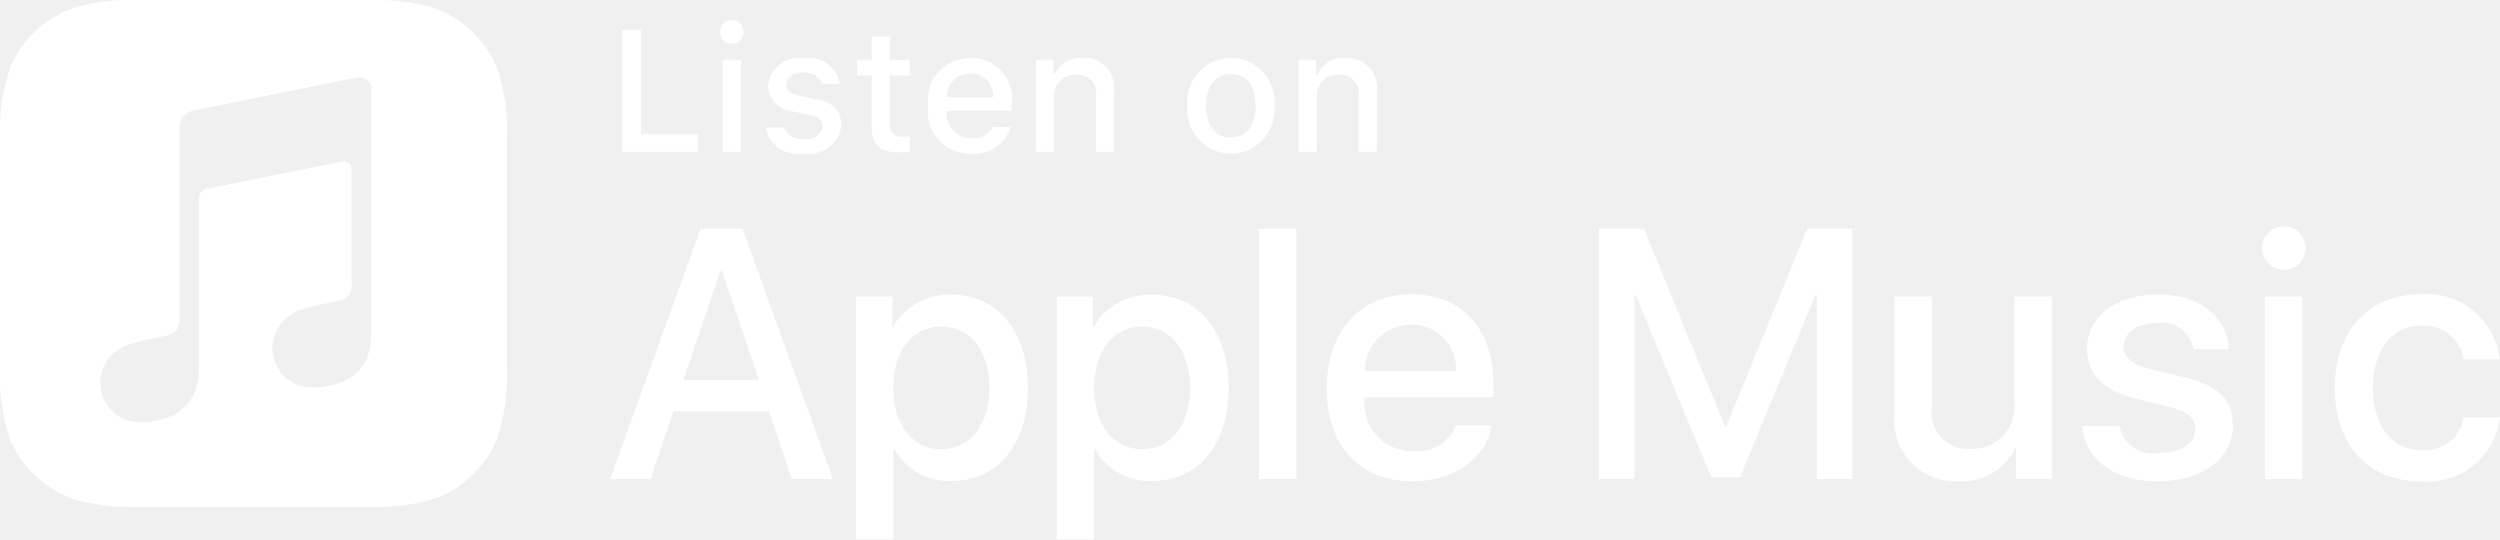
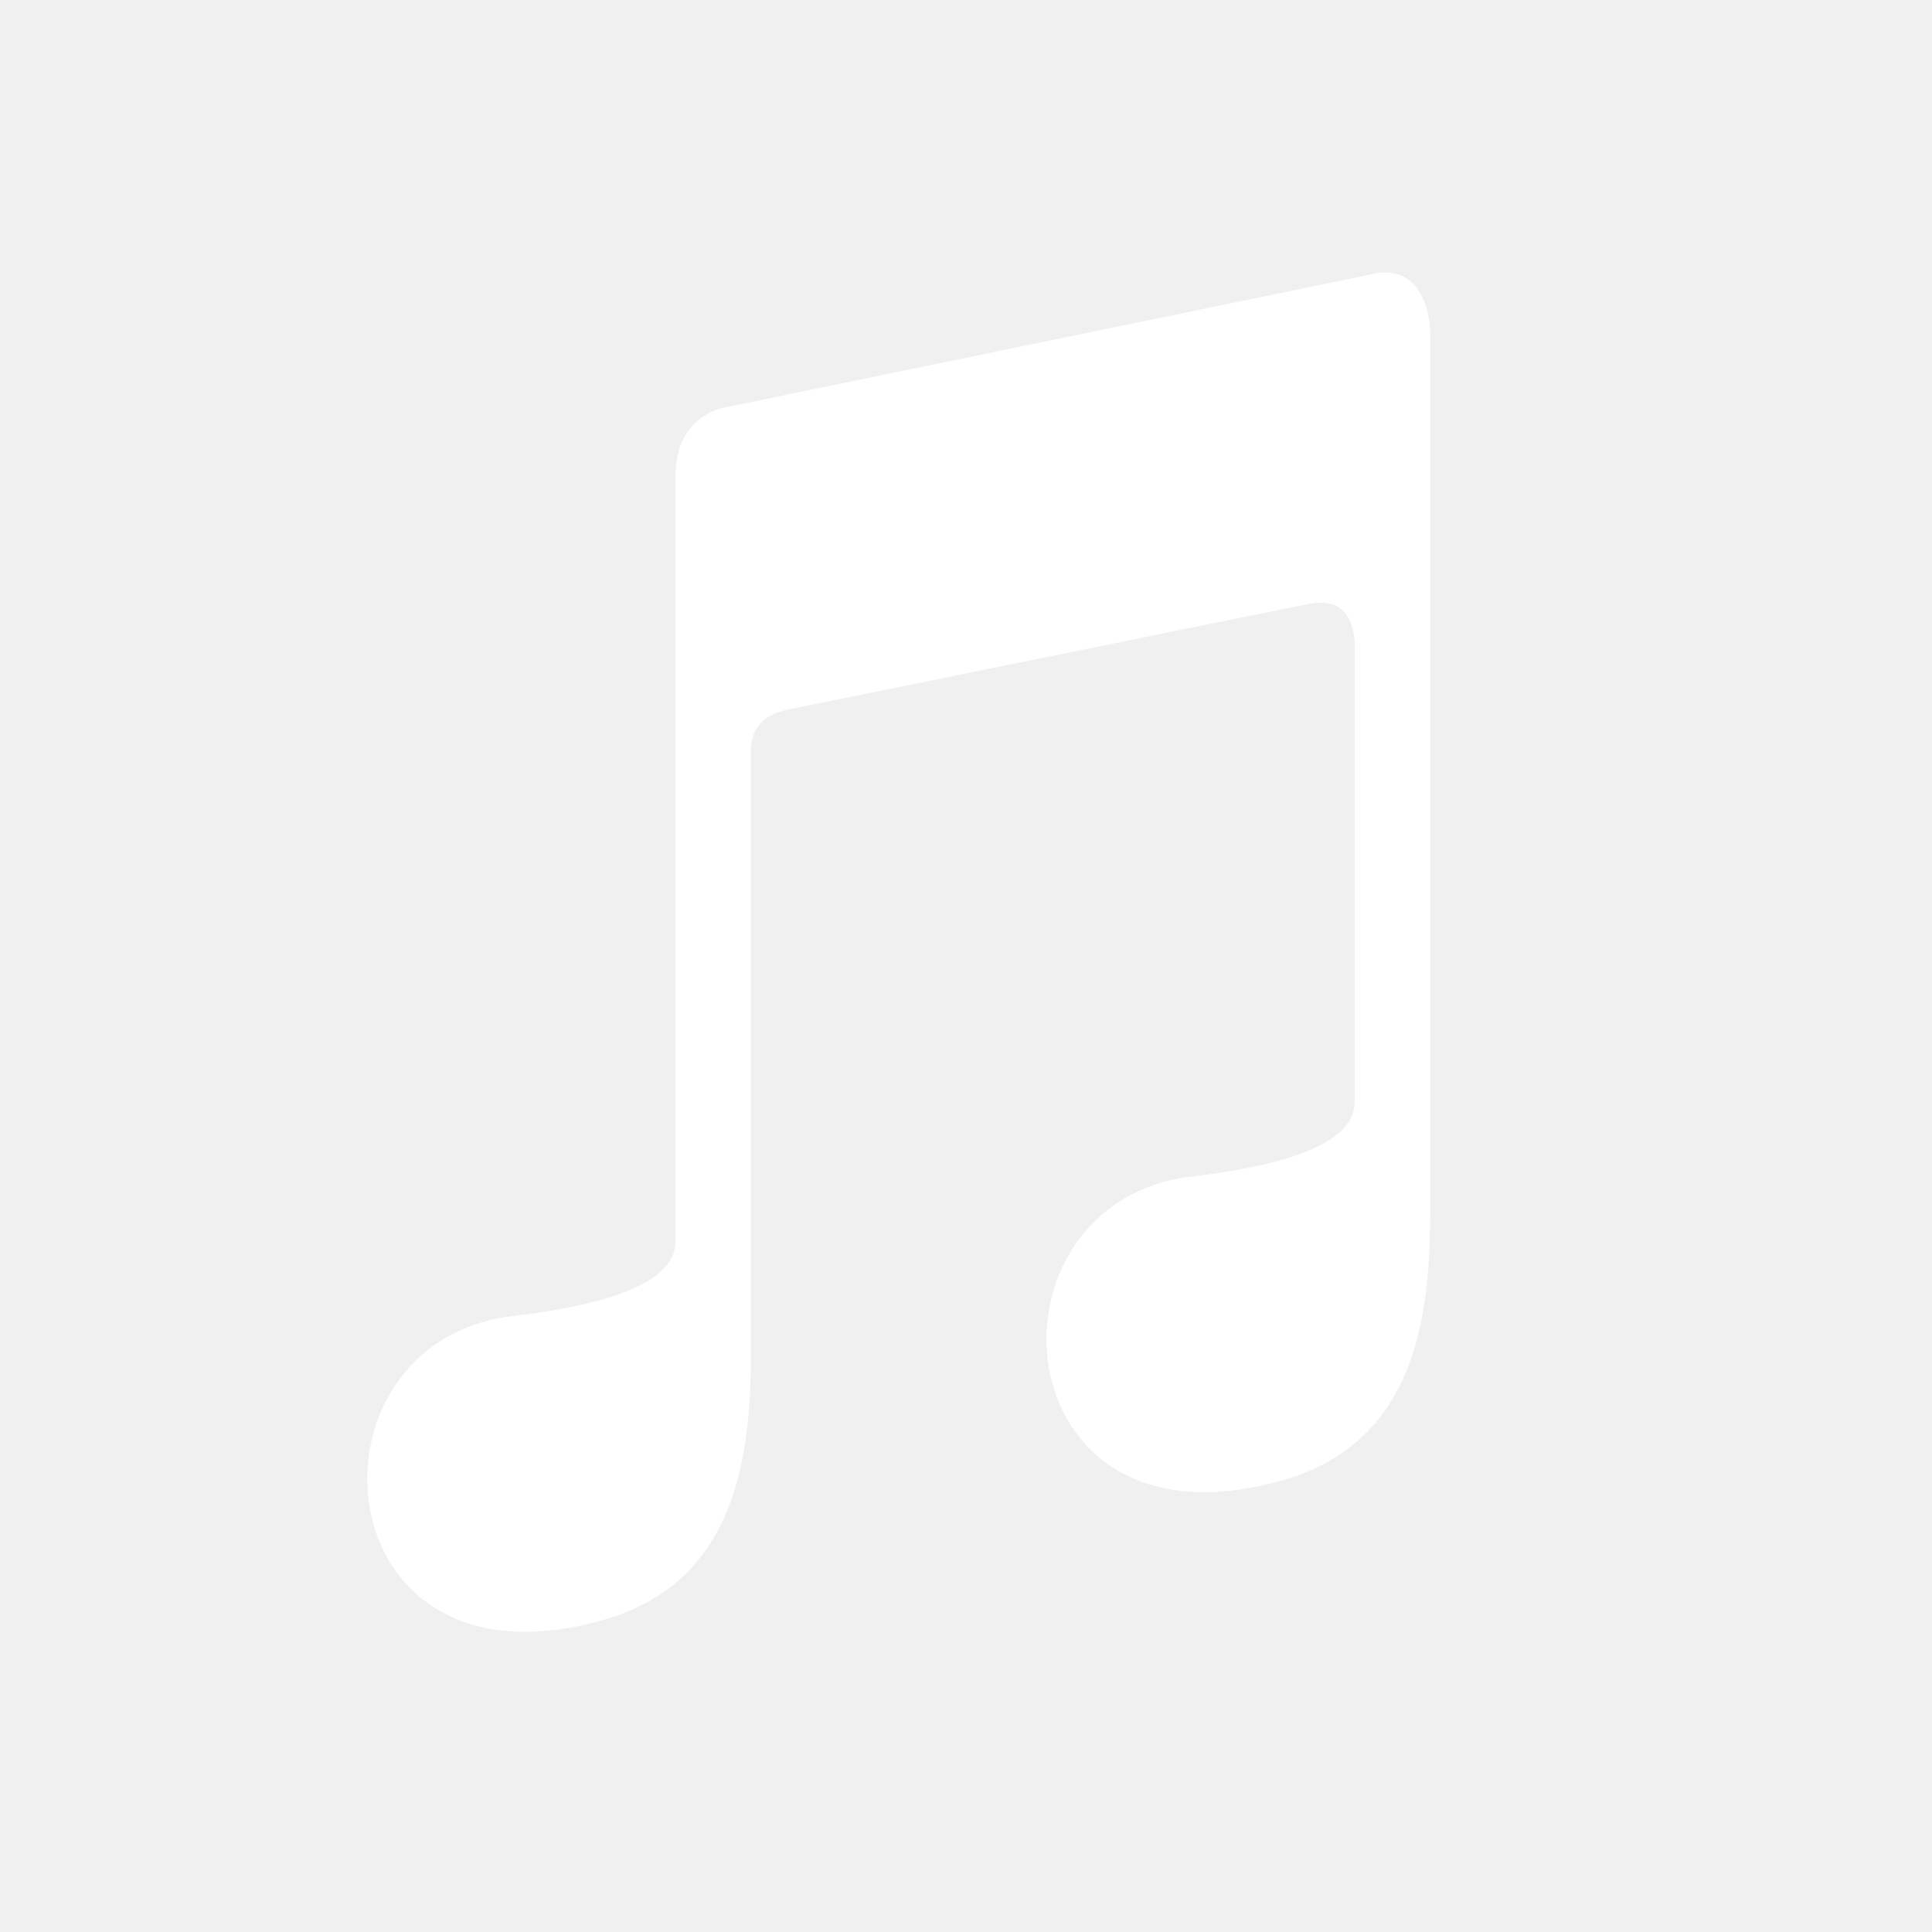
- <svg xmlns="http://www.w3.org/2000/svg" id="Artwork" width="43.777mm" height="9.446mm" viewBox="0 0 124.092 26.776">
+ <svg xmlns="http://www.w3.org/2000/svg" version="1.1" id="Layer_1" x="0px" y="0px" viewBox="0 0 122.88 122.88" style="enable-background:new 0 0 122.88 122.88" xml:space="preserve">
+   <style type="text/css">
+     
+     .st1{fill:#FFFFFF;}
+     
+   </style>
  <g>
-     <g id="_Group_" data-name="&lt;Group&gt;">
-       <g id="_Group_2" data-name="&lt;Group&gt;">
-         <path id="_Compound_Path_" data-name="&lt;Compound Path&gt;" d="M38.166,20.42H33.429l-1.137,3.359H30.285l4.487-12.427h2.084L41.344,23.779H39.303Zm-4.246-1.55H37.675l-1.852-5.451H35.772Z" style="fill: #fff" />
-         <path id="_Compound_Path_2" data-name="&lt;Compound Path&gt;" d="M51.024,19.249c0,2.817-1.507,4.625-3.781,4.625a3.071,3.071,0,0,1-2.851-1.585H44.35v4.487h-1.86V14.719h1.8v1.508h0.034A3.211,3.211,0,0,1,47.209,14.624C49.509,14.624,51.024,16.441,51.024,19.249Zm-1.912,0c0-1.834-.947-3.04-2.394-3.04-1.421,0-2.377,1.231-2.377,3.04,0,1.826.956,3.049,2.377,3.049C48.165,22.298,49.112,21.101,49.112,19.249Z" style="fill: #fff" />
-         <path id="_Compound_Path_3" data-name="&lt;Compound Path&gt;" d="M60.989,19.249c0,2.817-1.507,4.625-3.781,4.625a3.071,3.071,0,0,1-2.851-1.585H54.314v4.487H52.454V14.719h1.8v1.508H54.288a3.211,3.211,0,0,1,2.885-1.602C59.473,14.624,60.989,16.441,60.989,19.249Zm-1.912,0c0-1.834-.947-3.04-2.394-3.04-1.421,0-2.377,1.231-2.377,3.04,0,1.826.956,3.049,2.377,3.049C58.13,22.298,59.077,21.101,59.077,19.249Z" style="fill: #fff" />
-         <path id="_Compound_Path_4" data-name="&lt;Compound Path&gt;" d="M62.488,11.352h1.86V23.779H62.488V11.352Z" style="fill: #fff" />
-         <path id="_Compound_Path_5" data-name="&lt;Compound Path&gt;" d="M74.028,21.118c-0.25,1.644-1.852,2.773-3.901,2.773-2.635,0-4.272-1.766-4.272-4.599,0-2.842,1.645-4.685,4.194-4.685,2.506,0,4.082,1.722,4.082,4.469v0.637H67.733v0.113A2.36,2.36,0,0,0,70.17,22.393a2.051,2.051,0,0,0,2.093-1.275h1.766Zm-6.287-2.704h4.53a2.179,2.179,0,0,0-2.222-2.3A2.294,2.294,0,0,0,67.741,18.414Z" style="fill: #fff" />
-         <path id="_Compound_Path_6" data-name="&lt;Compound Path&gt;" d="M90.176,23.779V14.632H90.117l-3.747,9.052H84.94l-3.755-9.052H81.125v9.146h-1.757V11.352h2.23l4.023,9.809h0.069l4.013-9.809h2.239V23.779H90.176Z" style="fill: #fff" />
-         <path id="_Compound_Path_7" data-name="&lt;Compound Path&gt;" d="M101.848,23.779h-1.782V22.221H100.022a2.83,2.83,0,0,1-2.808,1.662,3.021,3.021,0,0,1-3.177-3.35v-5.814h1.86v5.452a1.807,1.807,0,0,0,1.937,2.109,2.099,2.099,0,0,0,2.153-2.343V14.719h1.86v9.06Z" style="fill: #fff" />
-         <path id="_Compound_Path_8" data-name="&lt;Compound Path&gt;" d="M107.138,14.615c2.006,0,3.445,1.112,3.487,2.714H108.878a1.561,1.561,0,0,0-1.791-1.292c-1.008,0-1.68.465-1.68,1.171,0,0.542.448,0.904,1.387,1.137l1.524,0.353c1.826,0.44,2.515,1.112,2.515,2.438,0,1.636-1.55,2.756-3.763,2.756-2.136,0-3.575-1.094-3.713-2.748h1.843A1.687,1.687,0,0,0,107.156,22.479c1.11,0,1.809-.457,1.809-1.18,0-.559-0.344-0.861-1.292-1.102l-1.619-.396c-1.636-.396-2.463-1.231-2.463-2.488C103.59,15.71,105.028,14.615,107.138,14.615Z" style="fill: #fff" />
-         <path id="_Compound_Path_9" data-name="&lt;Compound Path&gt;" d="M112.282,12.333a1.081,1.081,0,1,1,1.076,1.059A1.064,1.064,0,0,1,112.282,12.333Zm0.146,2.385h1.86v9.06h-1.86V14.719Z" style="fill: #fff" />
-         <path id="_Compound_Path_10" data-name="&lt;Compound Path&gt;" d="M122.301,17.836a2.002,2.002,0,0,0-2.136-1.671c-1.43,0-2.377,1.198-2.377,3.083,0,1.929.955,3.092,2.394,3.092a1.951,1.951,0,0,0,2.119-1.628h1.791a3.622,3.622,0,0,1-3.927,3.179c-2.584,0-4.272-1.766-4.272-4.643,0-2.816,1.688-4.642,4.255-4.642a3.642,3.642,0,0,1,3.927,3.229h-1.774Z" style="fill: #fff" />
-       </g>
-       <path id="_Compound_Path_11" data-name="&lt;Compound Path&gt;" d="M24.665,3.353a5.326,5.326,0,0,0-3.381-3.033A10.956,10.956,0,0,0,18.243,0H6.92A10.956,10.956,0,0,0,3.879.32a5.326,5.326,0,0,0-3.381,3.033A9.863,9.863,0,0,0,0,6.92V18.243a9.863,9.863,0,0,0,.498,3.567,5.326,5.326,0,0,0,3.381,3.033,10.956,10.956,0,0,0,3.041.32H18.243a10.956,10.956,0,0,0,3.041-.32,5.326,5.326,0,0,0,3.381-3.033,9.863,9.863,0,0,0,.498-3.567V6.92A9.863,9.863,0,0,0,24.665,3.353Zm-6.309,13.953a2.333,2.333,0,0,1-.367.863,2.195,2.195,0,0,1-.688.637,2.744,2.744,0,0,1-.874.318,3.345,3.345,0,0,1-1.349.068,1.879,1.879,0,0,1-.908-0.461,1.956,1.956,0,0,1-.099-2.81,2.181,2.181,0,0,1,.816-0.525,8.537,8.537,0,0,1,1.384-.35q0.244-.049.488-0.098a0.848,0.848,0,0,0,.546-0.279,0.913,0.913,0,0,0,.152-0.62l0-5.545c0-.424-0.19-0.54-0.595-0.462-0.289.056-6.506,1.31-6.506,1.31a0.517,0.517,0,0,0-.474.634l0,8.125a4.279,4.279,0,0,1-.084.92,2.334,2.334,0,0,1-.367.863,2.194,2.194,0,0,1-.688.637,2.754,2.754,0,0,1-.874.322,3.345,3.345,0,0,1-1.349.068,1.886,1.886,0,0,1-.908-0.466,1.991,1.991,0,0,1-.099-2.81,2.18,2.18,0,0,1,.816-0.525,8.539,8.539,0,0,1,1.384-.35q0.244-.049.488-0.098a0.848,0.848,0,0,0,.546-0.279,0.916,0.916,0,0,0,.165-0.616V6.422a1.651,1.651,0,0,1,.017-0.252,0.76,0.76,0,0,1,.252-0.486A1.044,1.044,0,0,1,9.647,5.474l0.003-.001,7.479-1.509c0.065-.013.605-0.109,0.666-0.114a0.568,0.568,0,0,1,.631.661l0,11.87A4.304,4.304,0,0,1,18.356,17.307Z" style="fill: #fff" />
-     </g>
    <g>
-       <path d="M34.652,7.535H30.875V1.48h0.939V6.671h2.837V7.535Z" style="fill: #fff" />
-       <path d="M35.741,1.615a0.585,0.585,0,1,1,.583.55A0.556,0.556,0,0,1,35.741,1.615Zm0.135,1.351h0.897V7.535H35.875V2.965Z" style="fill: #fff" />
-       <path d="M39.895,2.877a1.559,1.559,0,0,1,1.788,1.284H40.819a0.843,0.843,0,0,0-.924-0.55,0.755,0.755,0,0,0-.885.596c0,0.273.23,0.445,0.726,0.559l0.76,0.176A1.289,1.289,0,0,1,41.771,6.188a1.639,1.639,0,0,1-1.893,1.436,1.618,1.618,0,0,1-1.875-1.301h0.901a0.928,0.928,0,0,0,.995.57,0.809,0.809,0,0,0,.961-0.616A0.665,0.665,0,0,0,40.189,5.718l-0.797-.185A1.304,1.304,0,0,1,38.121,4.258,1.552,1.552,0,0,1,39.895,2.877Z" style="fill: #fff" />
-       <path d="M44.169,1.828v1.158h0.99V3.746H44.169V6.096a0.576,0.576,0,0,0,.646.688A2.955,2.955,0,0,0,45.16,6.763V7.514a2.903,2.903,0,0,1-.491.047c-1.003,0-1.401-.353-1.401-1.234V3.746H42.541V2.987h0.726V1.828h0.902Z" style="fill: #fff" />
-       <path d="M50.16,6.301A1.856,1.856,0,0,1,48.179,7.623a2.076,2.076,0,0,1-2.111-2.358,2.108,2.108,0,0,1,2.106-2.388,2.012,2.012,0,0,1,2.04,2.304V5.495H46.987V5.546a1.207,1.207,0,0,0,1.217,1.31,1.095,1.095,0,0,0,1.087-.555h0.869ZM46.987,4.828h2.309a1.103,1.103,0,0,0-1.125-1.183A1.168,1.168,0,0,0,46.987,4.828Z" style="fill: #fff" />
-       <path d="M51.419,2.965h0.869V3.692H52.356a1.367,1.367,0,0,1,1.363-.814,1.487,1.487,0,0,1,1.582,1.699v2.959H54.399V4.803a0.92,0.92,0,0,0-.986-1.099,1.048,1.048,0,0,0-1.091,1.158V7.535H51.419V2.965Z" style="fill: #fff" />
-       <path d="M58.941,5.248a2.165,2.165,0,1,1,4.31,0A2.165,2.165,0,1,1,58.941,5.248Zm3.383,0c0-.99-0.445-1.569-1.226-1.569-0.785,0-1.226.579-1.226,1.569,0,0.999.44,1.573,1.226,1.573C61.878,6.822,62.324,6.242,62.324,5.248Z" style="fill: #fff" />
-       <path d="M64.457,2.965h0.869V3.692h0.067a1.367,1.367,0,0,1,1.363-.814,1.487,1.487,0,0,1,1.582,1.699v2.959H67.436V4.803a0.92,0.92,0,0,0-.986-1.099,1.048,1.048,0,0,0-1.091,1.158V7.535H64.457V2.965Z" style="fill: #fff" />
+       <path class="st1" d="M47.76,86.16v-38.4c0-1.44,0.8-2.32,2.4-2.64l33.12-6.72c1.76-0.32,2.72,0.48,2.88,2.4v29.28 c0,2.4-3.6,4-10.8,4.8c-13.68,2.16-11.52,25.2,7.2,18.96c7.2-2.64,8.4-9.6,8.4-16.56V21.12c0,0,0-4.8-4.08-3.6l-40.8,8.4 c0,0-3.12,0.48-3.12,4.32v48.72c0,2.4-3.6,4-10.8,4.8c-13.68,2.16-11.52,25.2,7.2,18.96C46.56,100.08,47.76,93.12,47.76,86.16 L47.76,86.16z" />
    </g>
  </g>
</svg>
